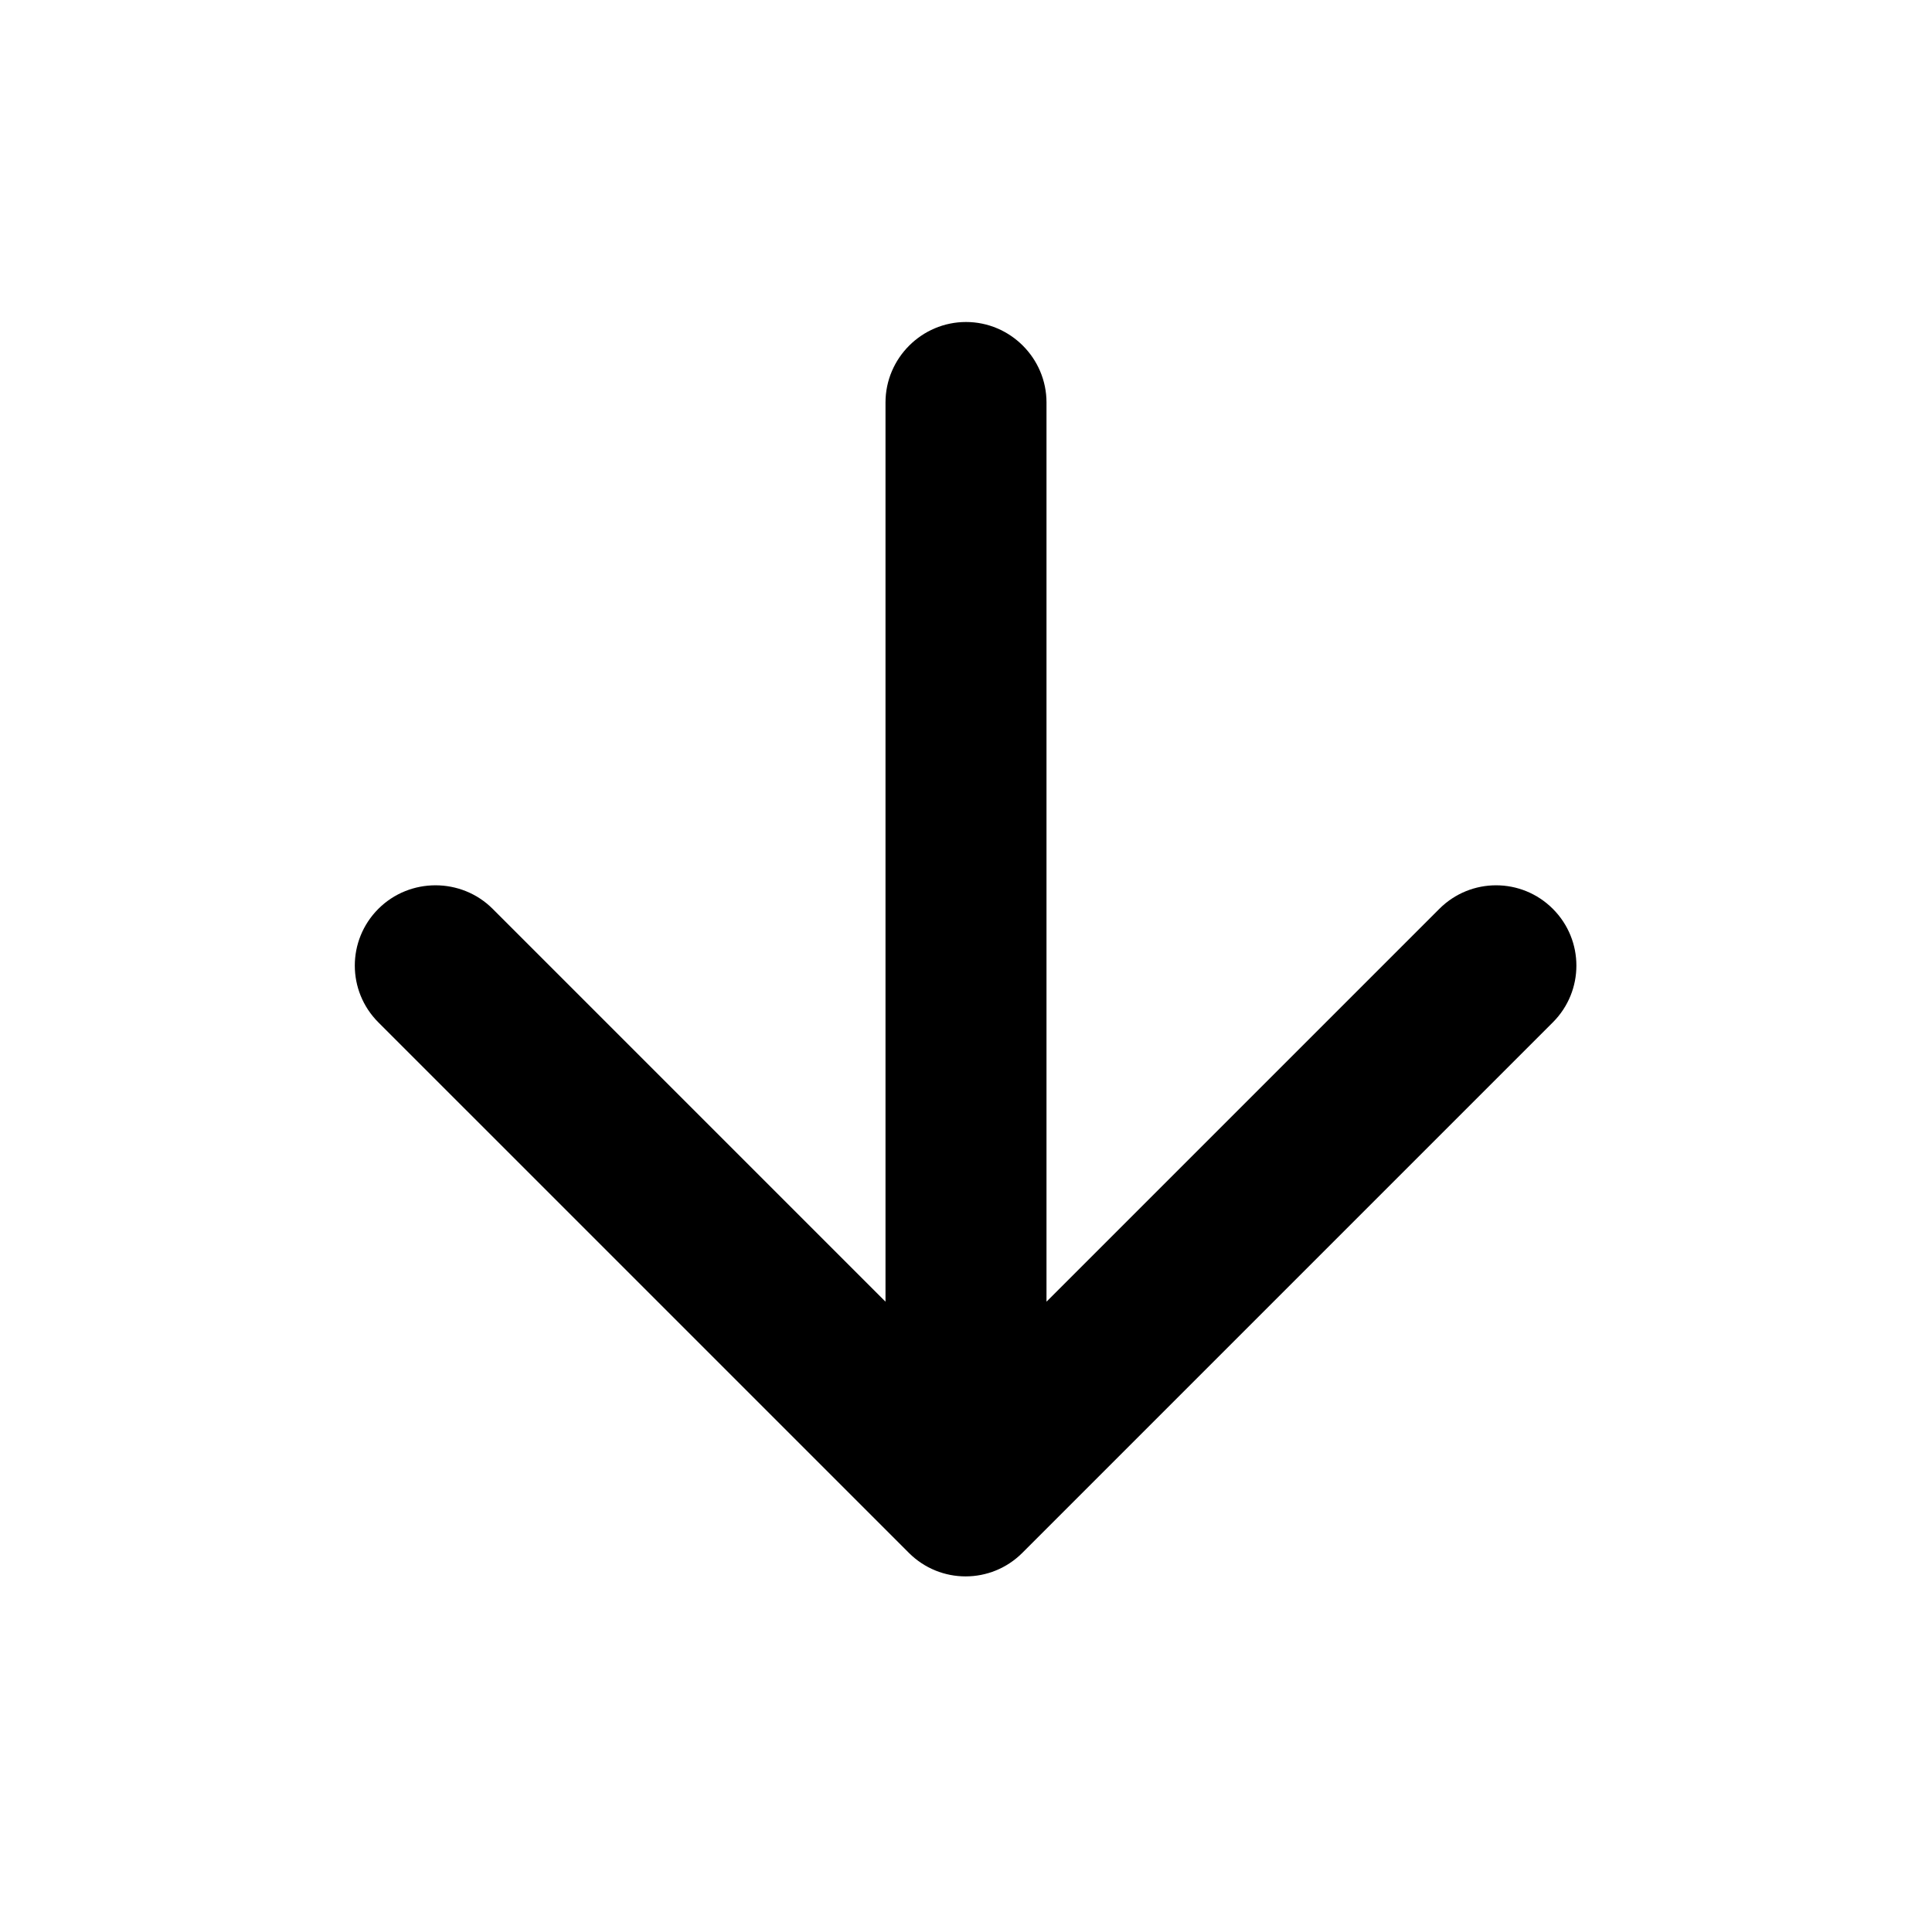
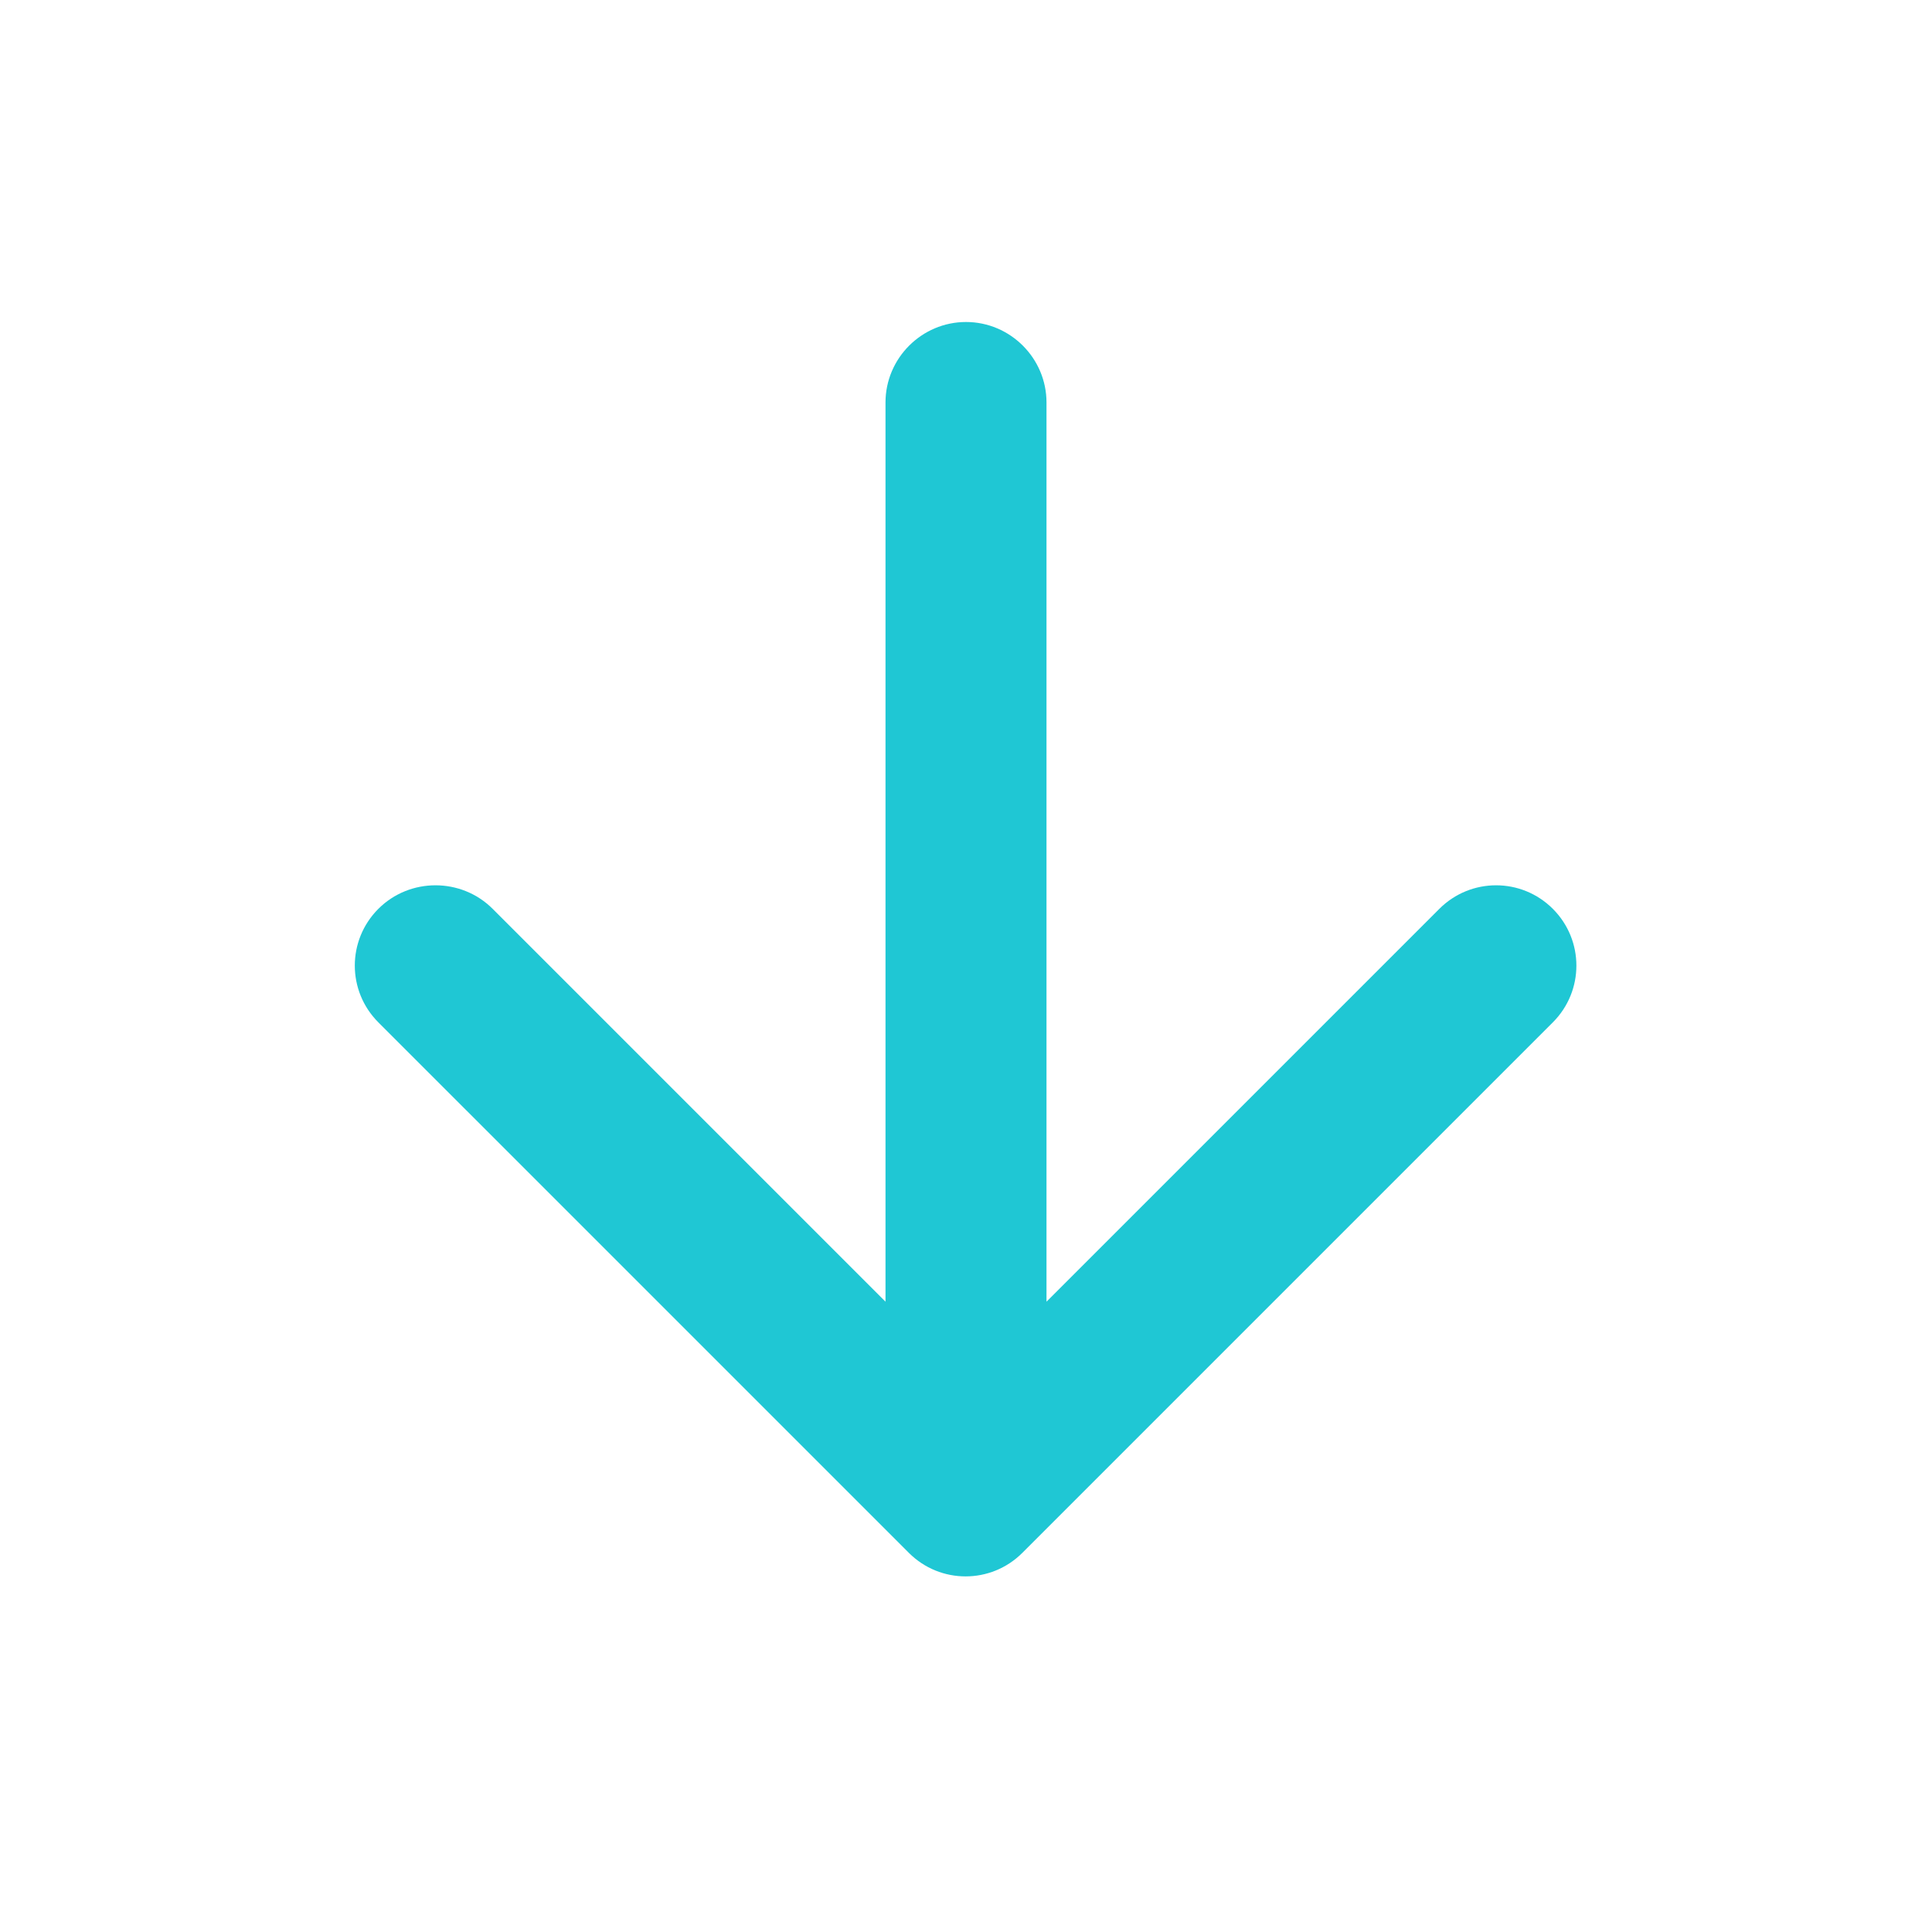
- <svg xmlns="http://www.w3.org/2000/svg" viewBox="0 0 24 24" color="primary" width="20px">
+ <svg xmlns="http://www.w3.org/2000/svg" viewBox="0 0 24 24" color="primary" width="20px" fill="rgb(31, 199, 212)">
  <path d="M11 5V16.17L6.12 11.29C5.73 10.9 5.09 10.9 4.7 11.29C4.31 11.68 4.31 12.31 4.7 12.7L11.29 19.29C11.68 19.68 12.31 19.68 12.7 19.29L19.29 12.7C19.68 12.31 19.68 11.68 19.29 11.29C18.9 10.9 18.27 10.9 17.88 11.29L13 16.17V5C13 4.45 12.55 4 12 4C11.45 4 11 4.45 11 5Z" />
</svg>
